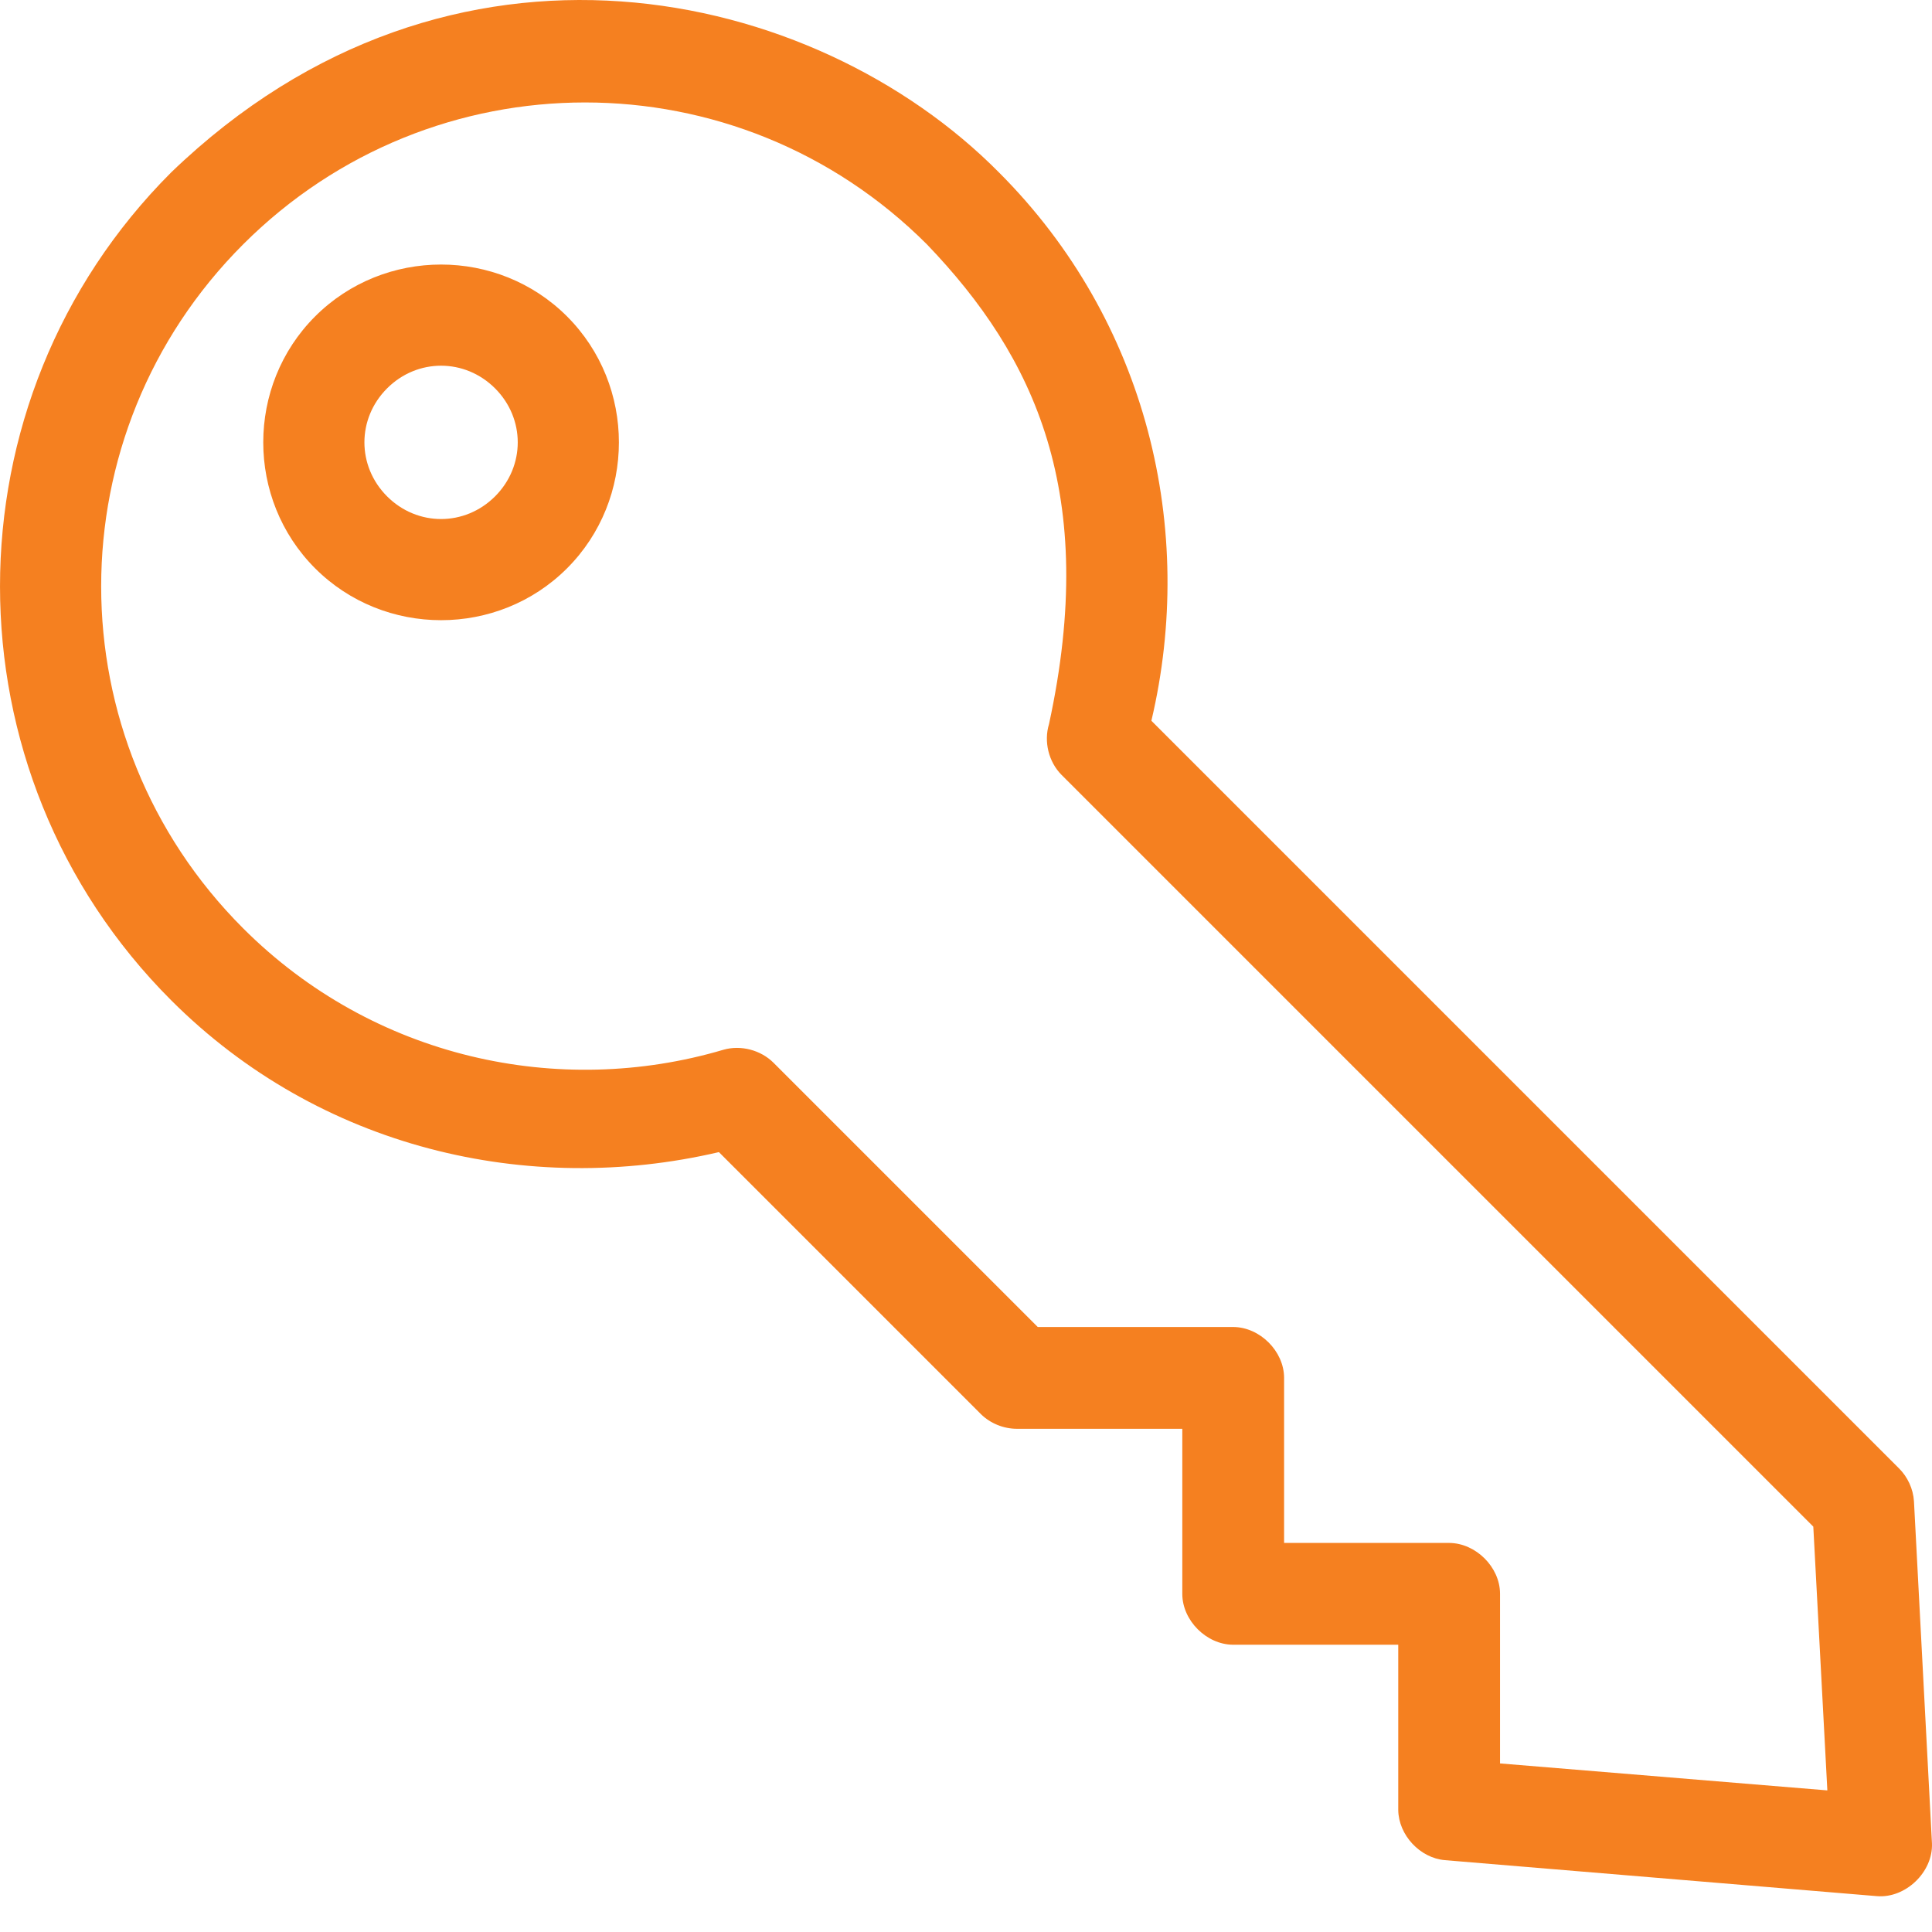
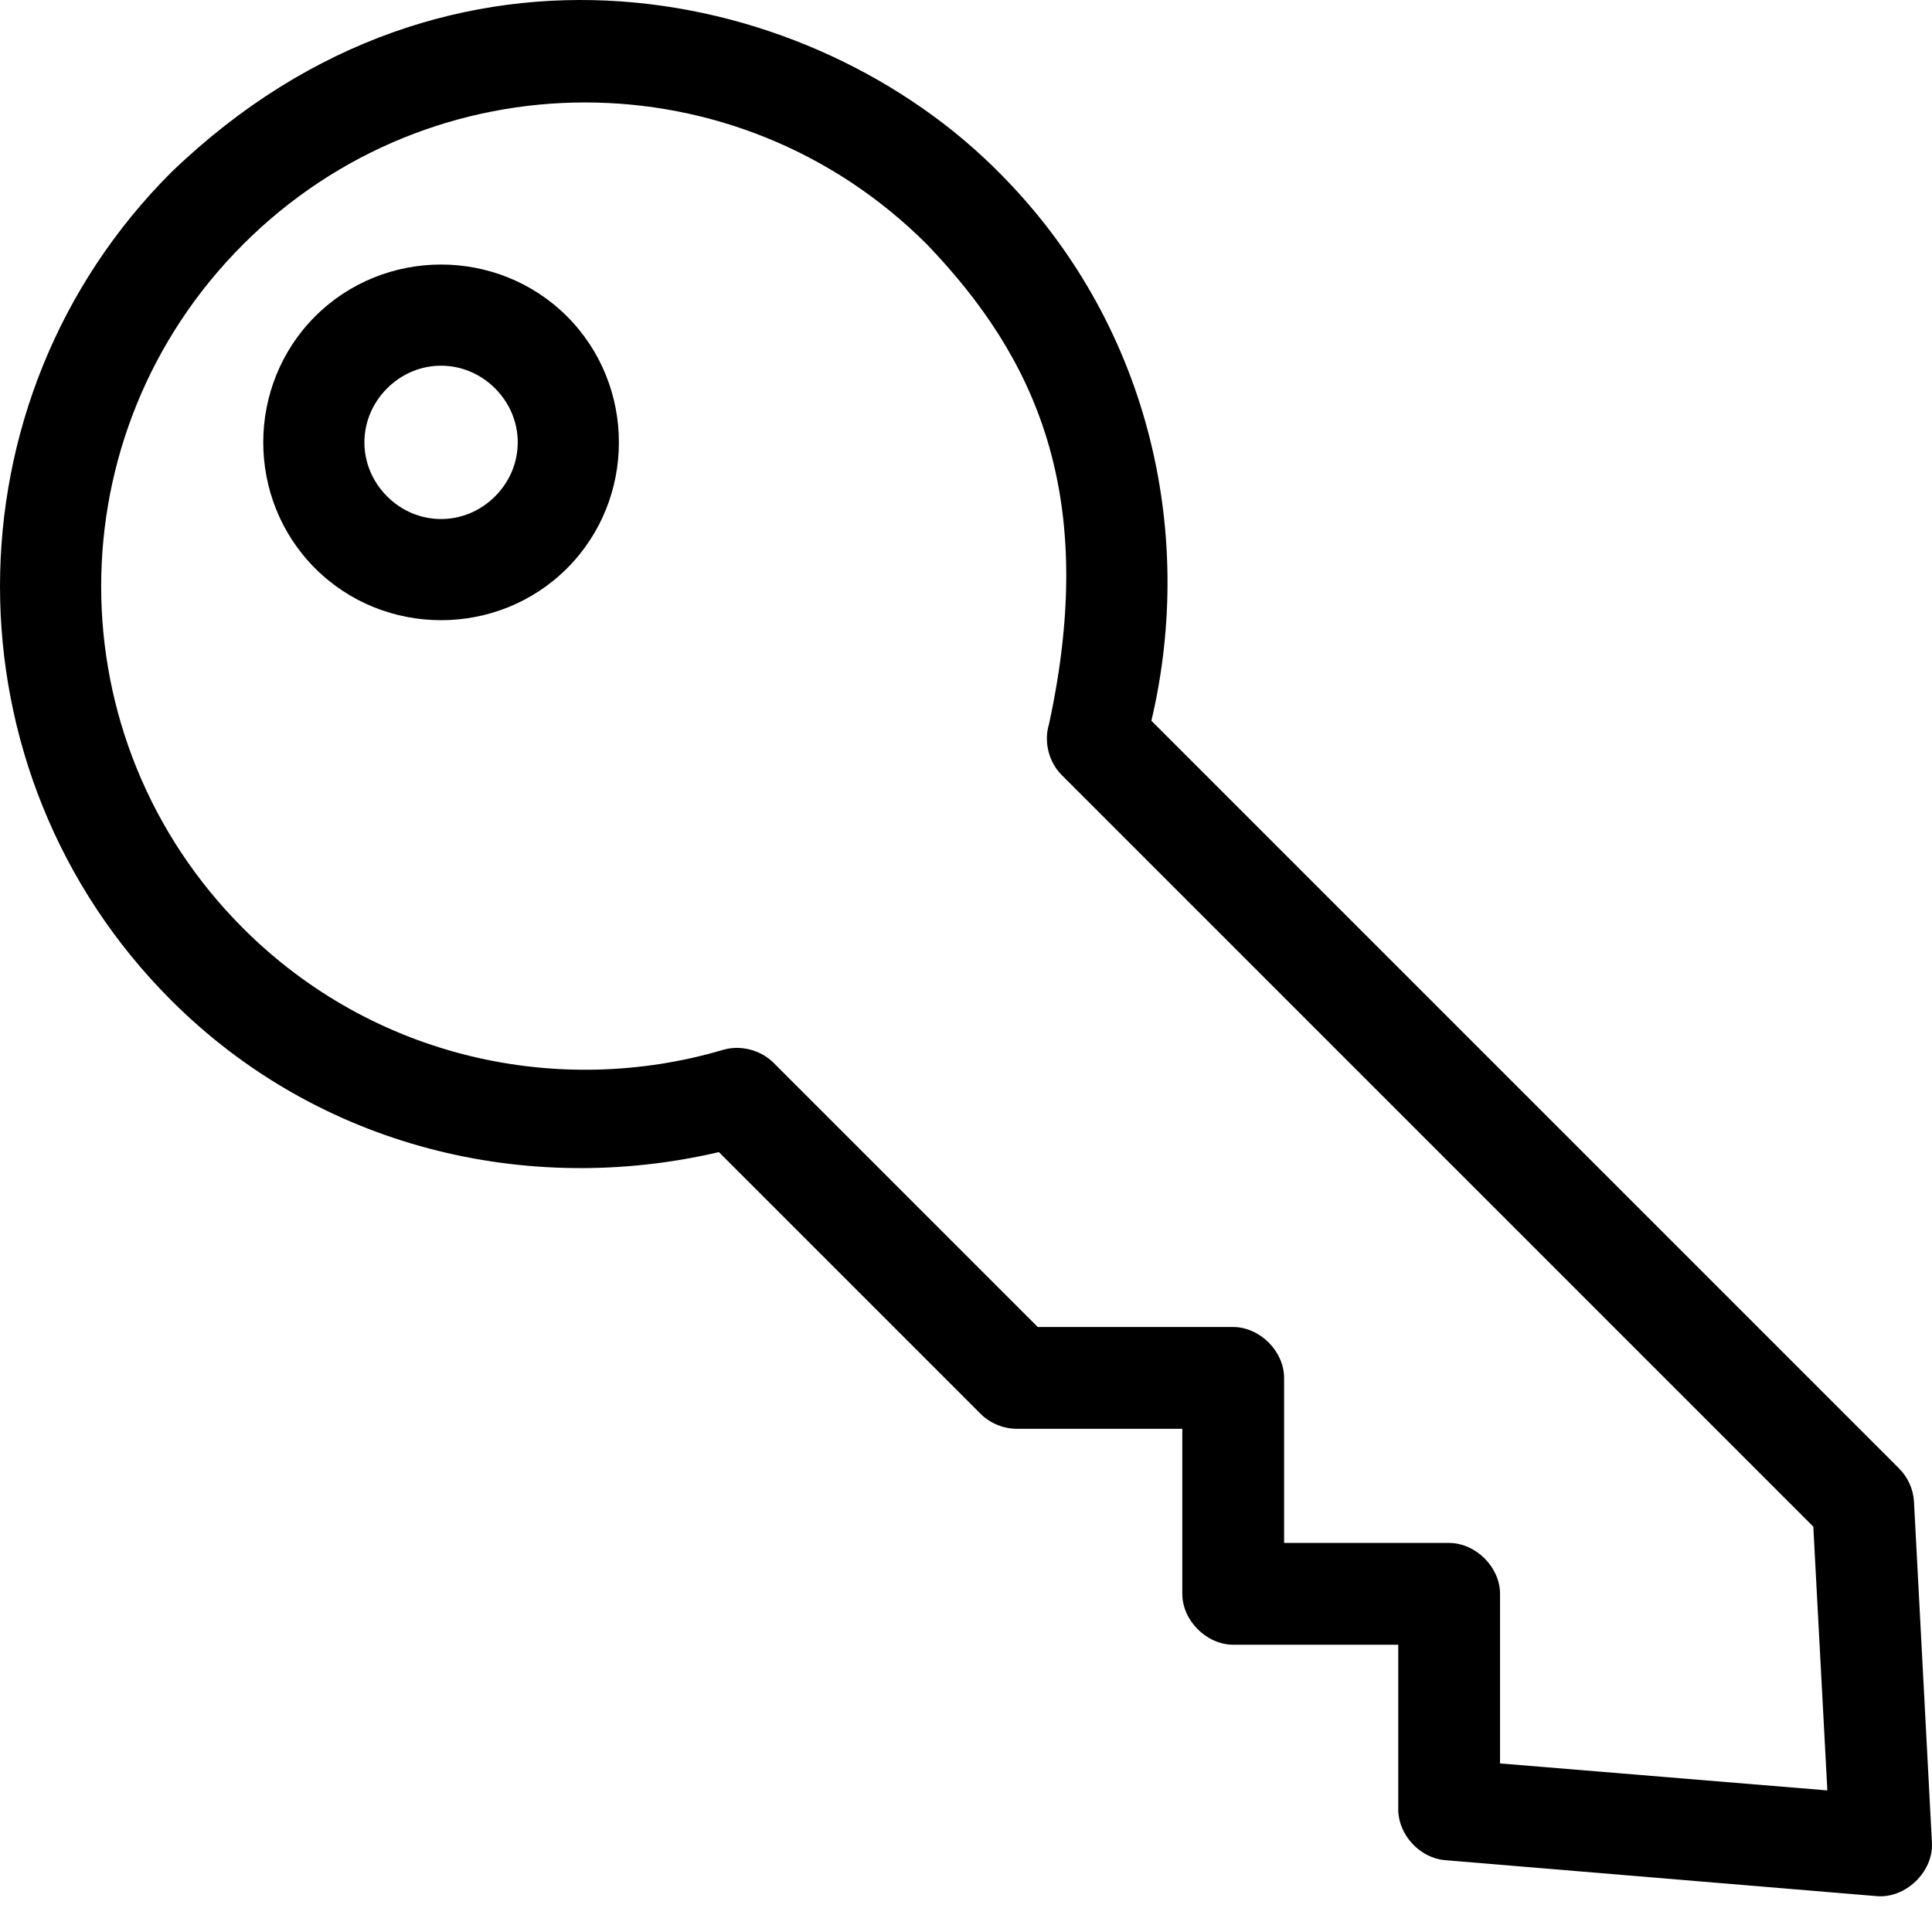
<svg xmlns="http://www.w3.org/2000/svg" width="32px" height="32px" viewBox="0 0 48 48">
-   <path fill="#F58020" d="M24.819,4.284 C28.512,7.977 29.725,13.162 28.606,17.907 L47.175,36.476 C47.395,36.692 47.533,36.992 47.552,37.3 L47.999,45.796 C48.029,46.51 47.342,47.169 46.63,47.109 L35.899,46.215 C35.28,46.163 34.748,45.593 34.739,44.971 L34.739,40.863 L30.631,40.863 C29.974,40.857 29.378,40.263 29.374,39.606 L29.374,35.498 L25.266,35.498 C24.936,35.498 24.607,35.366 24.372,35.135 L17.861,28.624 C13.123,29.732 7.938,28.537 4.252,24.851 C-1.417,19.182 -1.417,9.953 4.252,4.284 C11.207,-2.42 20.242,-0.342 24.819,4.284 L24.819,4.284 Z M23.03,6.072 C18.328,1.37 10.742,1.37 6.04,6.072 C1.338,10.775 1.338,18.36 6.04,23.063 C9.272,26.295 13.887,27.29 17.973,26.081 C18.404,25.957 18.899,26.087 19.216,26.402 L25.783,32.969 L30.645,32.969 C31.303,32.975 31.899,33.569 31.903,34.227 L31.903,38.334 L36.011,38.334 C36.668,38.341 37.265,38.934 37.268,39.592 L37.268,43.812 L45.4,44.482 L45.051,37.929 L26.37,19.248 C26.052,18.925 25.93,18.424 26.062,17.991 C27.306,12.255 25.708,8.864 23.03,6.072 L23.03,6.072 Z M14.088,7.861 C15.806,9.579 15.806,12.402 14.088,14.12 C12.37,15.838 9.547,15.838 7.829,14.12 C6.111,12.402 6.111,9.579 7.829,7.861 C9.547,6.143 12.37,6.143 14.088,7.861 Z M12.3,9.649 C11.548,8.898 10.368,8.898 9.617,9.649 C8.866,10.401 8.866,11.58 9.617,12.332 C10.368,13.083 11.548,13.083 12.3,12.332 C13.051,11.58 13.051,10.401 12.3,9.649 Z" />
+   <path d="M24.819,4.284 C28.512,7.977 29.725,13.162 28.606,17.907 L47.175,36.476 C47.395,36.692 47.533,36.992 47.552,37.3 L47.999,45.796 C48.029,46.51 47.342,47.169 46.63,47.109 L35.899,46.215 C35.28,46.163 34.748,45.593 34.739,44.971 L34.739,40.863 L30.631,40.863 C29.974,40.857 29.378,40.263 29.374,39.606 L29.374,35.498 L25.266,35.498 C24.936,35.498 24.607,35.366 24.372,35.135 L17.861,28.624 C13.123,29.732 7.938,28.537 4.252,24.851 C-1.417,19.182 -1.417,9.953 4.252,4.284 C11.207,-2.42 20.242,-0.342 24.819,4.284 L24.819,4.284 Z M23.03,6.072 C18.328,1.37 10.742,1.37 6.04,6.072 C1.338,10.775 1.338,18.36 6.04,23.063 C9.272,26.295 13.887,27.29 17.973,26.081 C18.404,25.957 18.899,26.087 19.216,26.402 L25.783,32.969 L30.645,32.969 C31.303,32.975 31.899,33.569 31.903,34.227 L31.903,38.334 L36.011,38.334 C36.668,38.341 37.265,38.934 37.268,39.592 L37.268,43.812 L45.4,44.482 L45.051,37.929 L26.37,19.248 C26.052,18.925 25.93,18.424 26.062,17.991 C27.306,12.255 25.708,8.864 23.03,6.072 L23.03,6.072 Z M14.088,7.861 C15.806,9.579 15.806,12.402 14.088,14.12 C12.37,15.838 9.547,15.838 7.829,14.12 C6.111,12.402 6.111,9.579 7.829,7.861 C9.547,6.143 12.37,6.143 14.088,7.861 Z M12.3,9.649 C11.548,8.898 10.368,8.898 9.617,9.649 C8.866,10.401 8.866,11.58 9.617,12.332 C10.368,13.083 11.548,13.083 12.3,12.332 C13.051,11.58 13.051,10.401 12.3,9.649 Z" />
</svg>
